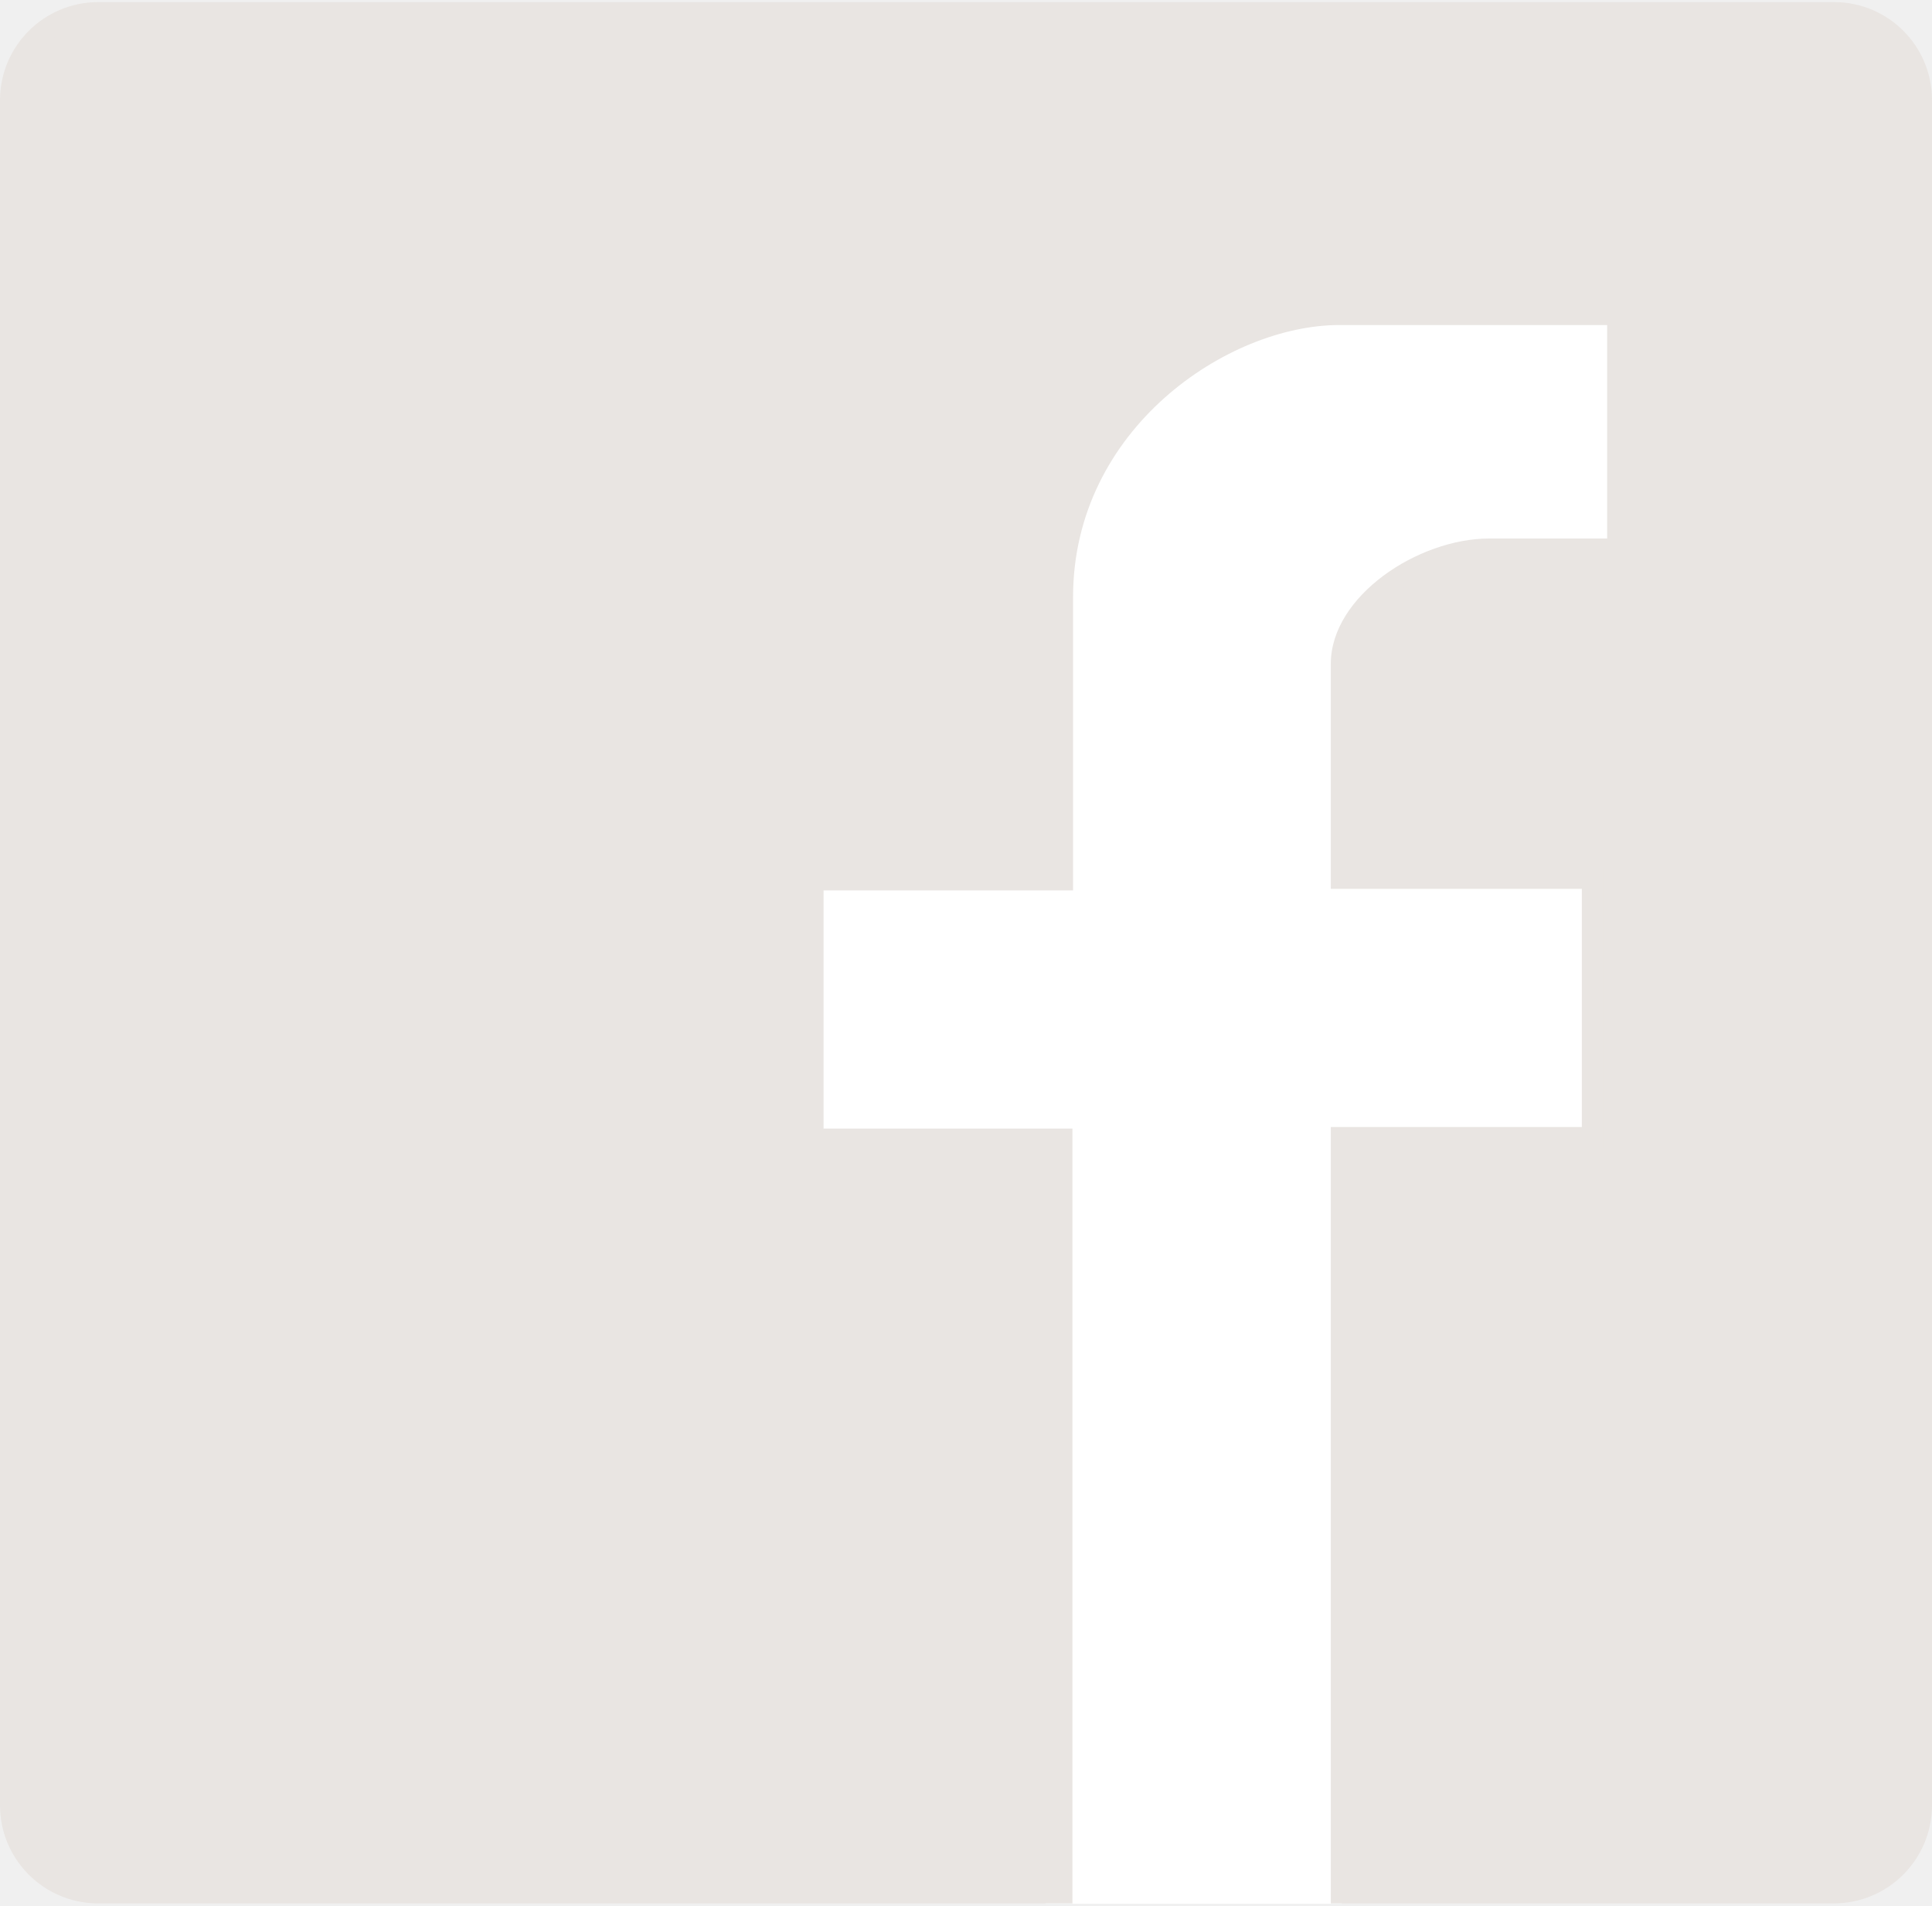
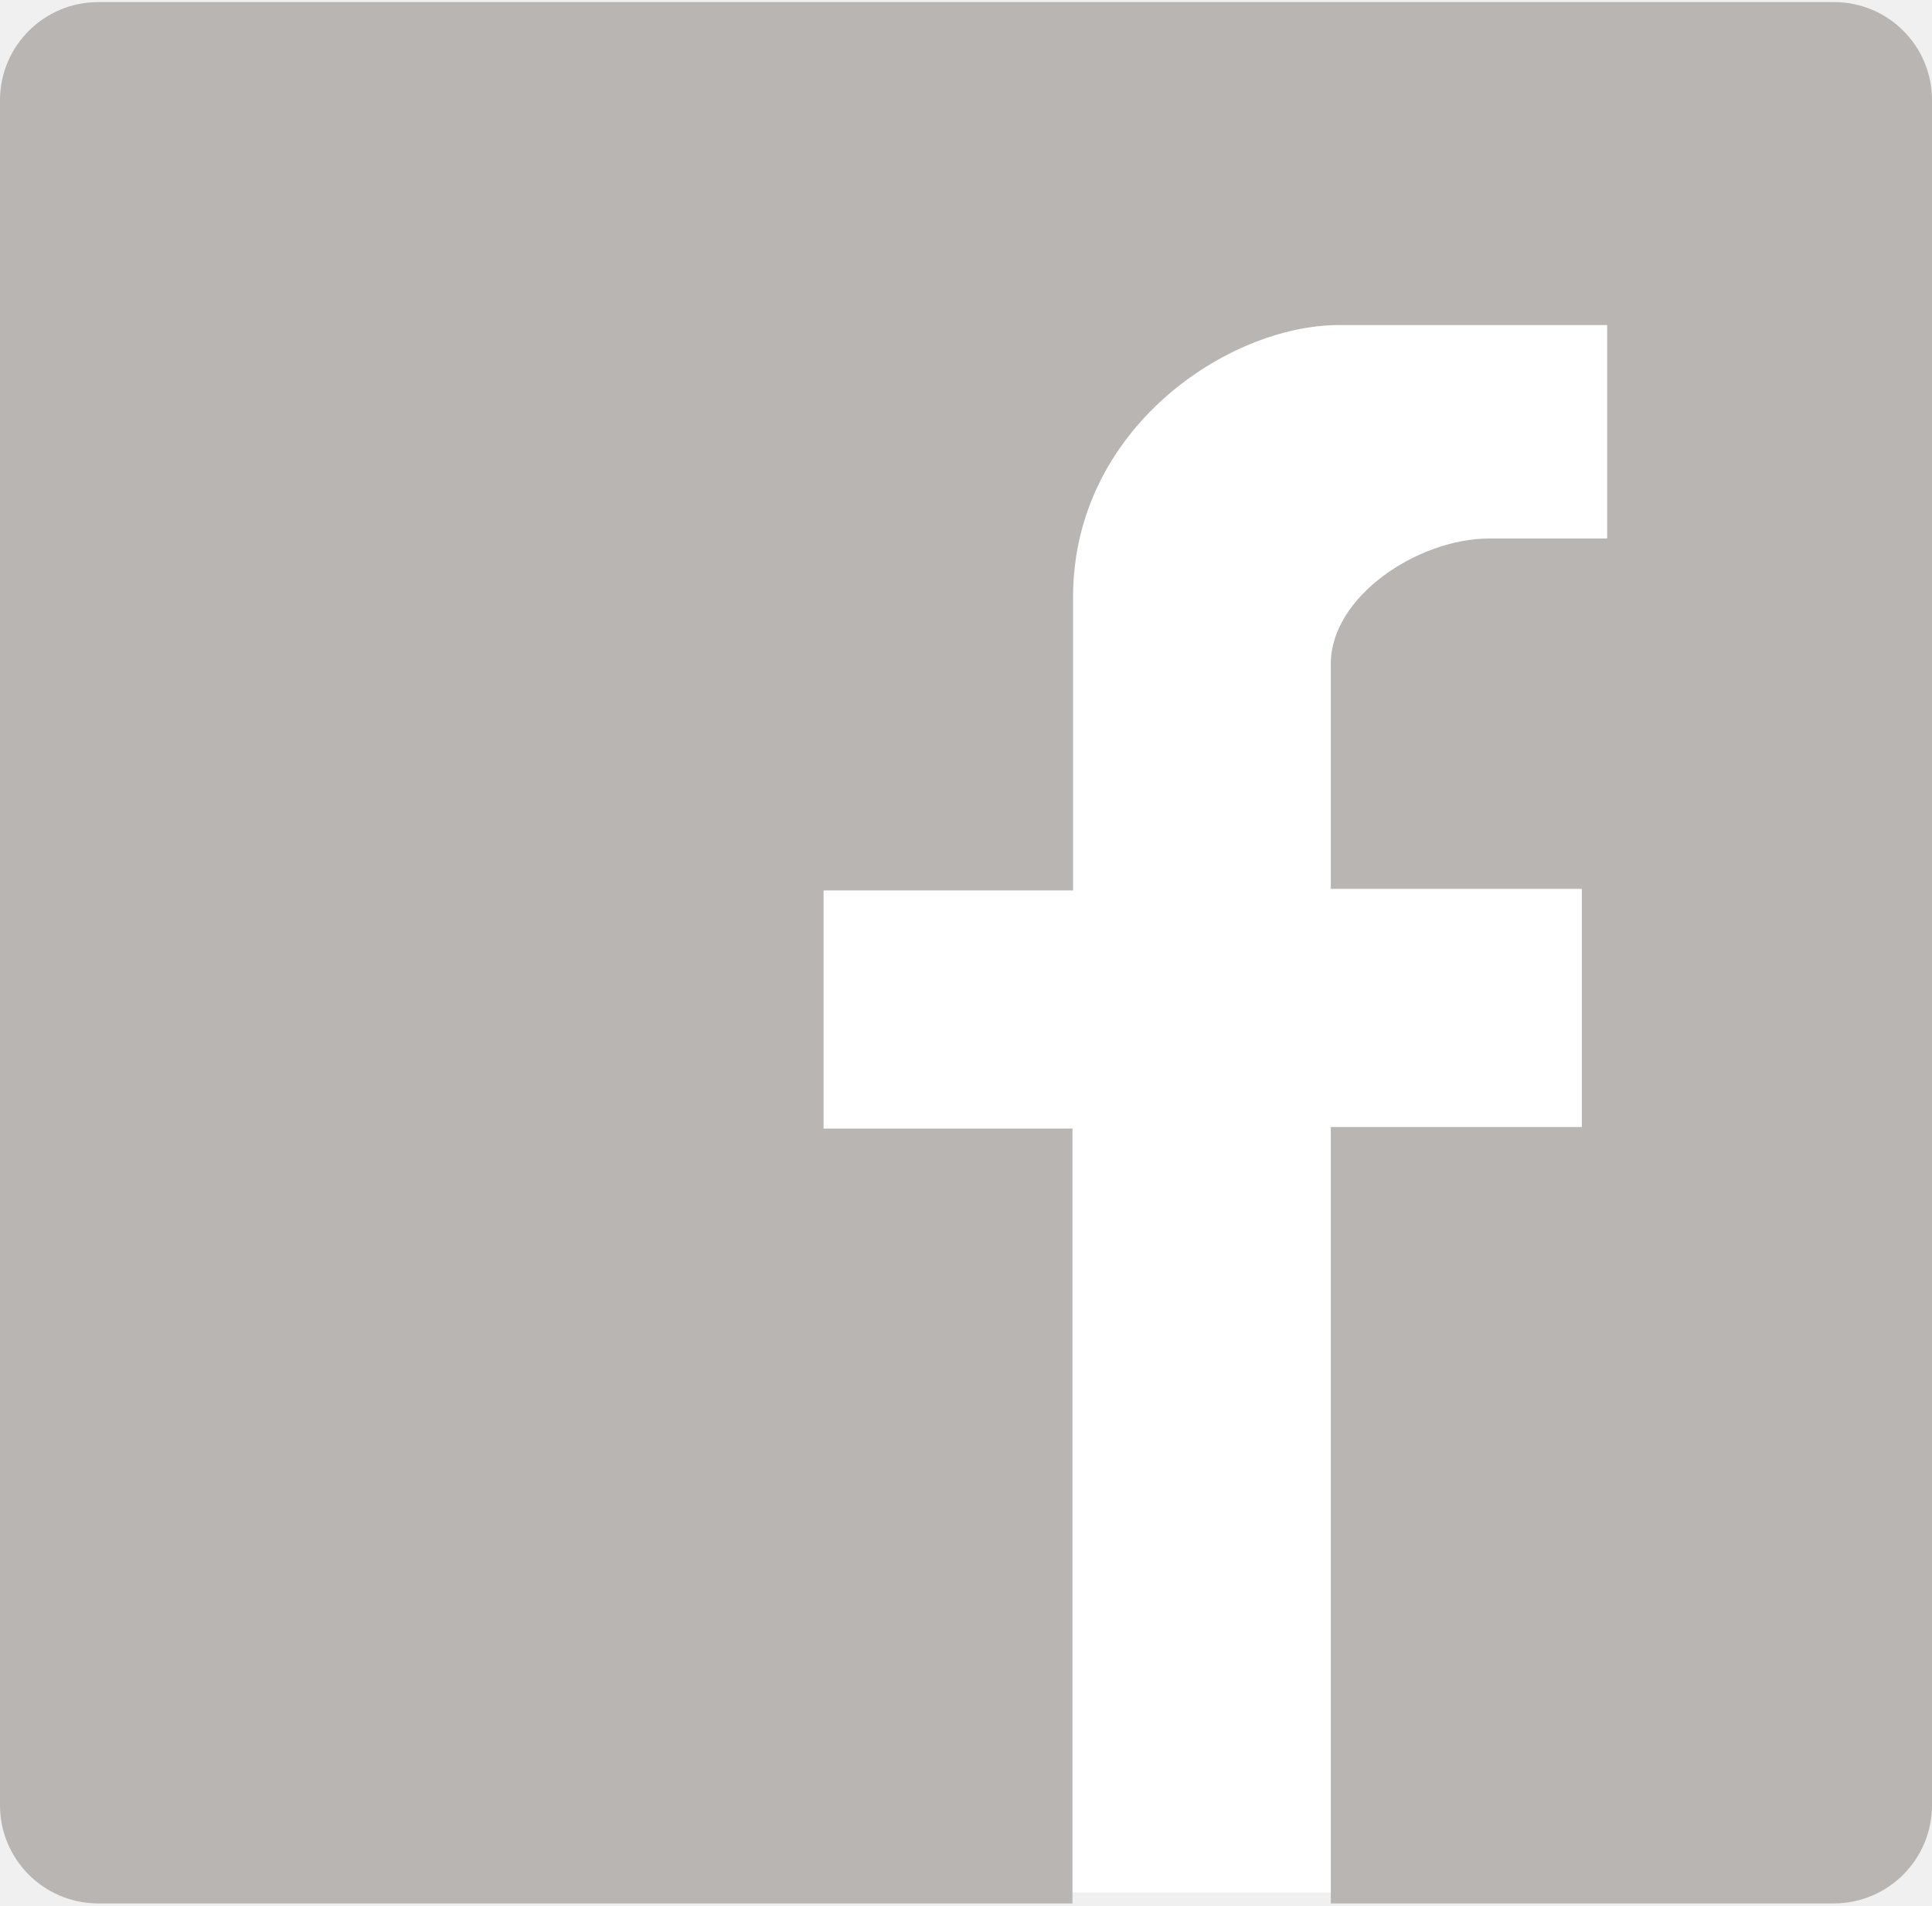
- <svg xmlns="http://www.w3.org/2000/svg" id="Layer_1" data-name="Layer 1" width="2.23cm" height="2.2cm" viewBox="0 0 63.34 62.35">
+ <svg xmlns="http://www.w3.org/2000/svg" width="2.23cm" height="2.2cm" viewBox="0 0 63.34 62.35">
  <defs>
-     <style>.cls-1{fill:#fff;}.cls-2{fill:#e9e5e2;}</style>
+     <style>.cls-1{fill:#fff;}.cls-2{fill:#b9b5b2;}</style>
  </defs>
-   <path class="cls-1" d="M63,59.13A2.85,2.85,0,0,1,60.13,62H43.92l.07.36H34.28l0-.36h-31A2.86,2.86,0,0,1,.36,59.13V3.21A2.85,2.85,0,0,1,3.21.36H60.13A2.84,2.84,0,0,1,63,3.21Z" />
-   <path class="cls-2" d="M63,59.13V3.21A2.84,2.84,0,0,0,60.13.36H3.21A2.85,2.85,0,0,0,.36,3.2V59.14A2.86,2.86,0,0,0,3.21,62H34.82V37.25H26.66V28.72h8.16V19.46a9.53,9.53,0,0,1,9.09-9.27H53v7.75H48.83c-2.08,0-4.84,1.69-4.84,3.76v7h8.23v8.53H44V62H60.13A2.85,2.85,0,0,0,63,59.13Z" />
-   <path class="cls-2" d="M60.13,62.35H43.63V36.89h8.23V29.08H43.63V21.7c0-2.22,2.86-4.11,5.2-4.11h3.86v-7H43.91c-3.65,0-8.73,3.4-8.73,8.92v9.62H27v7.81h8.16V62.35h-32A3.22,3.22,0,0,1,0,59.14V3.2A3.22,3.22,0,0,1,3.21,0H60.13a3.21,3.21,0,0,1,3.21,3.21V59.13A3.22,3.22,0,0,1,60.13,62.35Zm-15.79-.72H60.13a2.5,2.5,0,0,0,2.5-2.5V3.21a2.51,2.51,0,0,0-2.5-2.5H3.21A2.5,2.5,0,0,0,.72,3.2V59.14a2.51,2.51,0,0,0,2.5,2.49H34.46v-24H26.31V28.36h8.15v-8.9a9.92,9.92,0,0,1,9.45-9.63H53.4V18.3H48.83c-2,0-4.49,1.6-4.49,3.4v6.66h8.23V37.6H44.34Z" />
+   <g id="Layer_1" data-name="Layer 1">
+     <rect class="cls-1" x="0.36" y="0.36" width="62.63" height="61.63" rx="2.86" />
+     <path class="cls-2" d="M63,59.13V3.21A2.85,2.85,0,0,0,60.13.36H3.21A2.85,2.85,0,0,0,.36,3.2V59.14A2.86,2.86,0,0,0,3.21,62H34.82V37.25H26.66V28.72h8.16V19.46a9.53,9.53,0,0,1,9.09-9.27H53v7.75H48.83c-2.08,0-4.84,1.69-4.84,3.76v7h8.23v8.53H44V62H60.13A2.85,2.85,0,0,0,63,59.13Z" />
+     <path class="cls-2" d="M60.13,62.35H43.63V36.89h8.23V29.08H43.63V21.7c0-2.21,2.86-4.11,5.2-4.11h3.86v-7H43.91c-3.65,0-8.73,3.4-8.73,8.92v9.62H27v7.81h8.16V62.35h-32A3.22,3.22,0,0,1,0,59.14V3.2A3.22,3.22,0,0,1,3.21,0H60.13a3.21,3.21,0,0,1,3.21,3.21V59.13A3.22,3.22,0,0,1,60.13,62.35Zm-15.79-.72H60.13a2.5,2.5,0,0,0,2.5-2.5V3.21a2.51,2.51,0,0,0-2.5-2.5H3.21A2.5,2.5,0,0,0,.72,3.2V59.14a2.51,2.51,0,0,0,2.5,2.49H34.46v-24H26.31V28.36h8.15v-8.9a9.92,9.92,0,0,1,9.45-9.63H53.4V18.3H48.83c-2,0-4.49,1.6-4.49,3.4v6.66h8.23V37.6H44.34Z" />
+   </g>
</svg>
